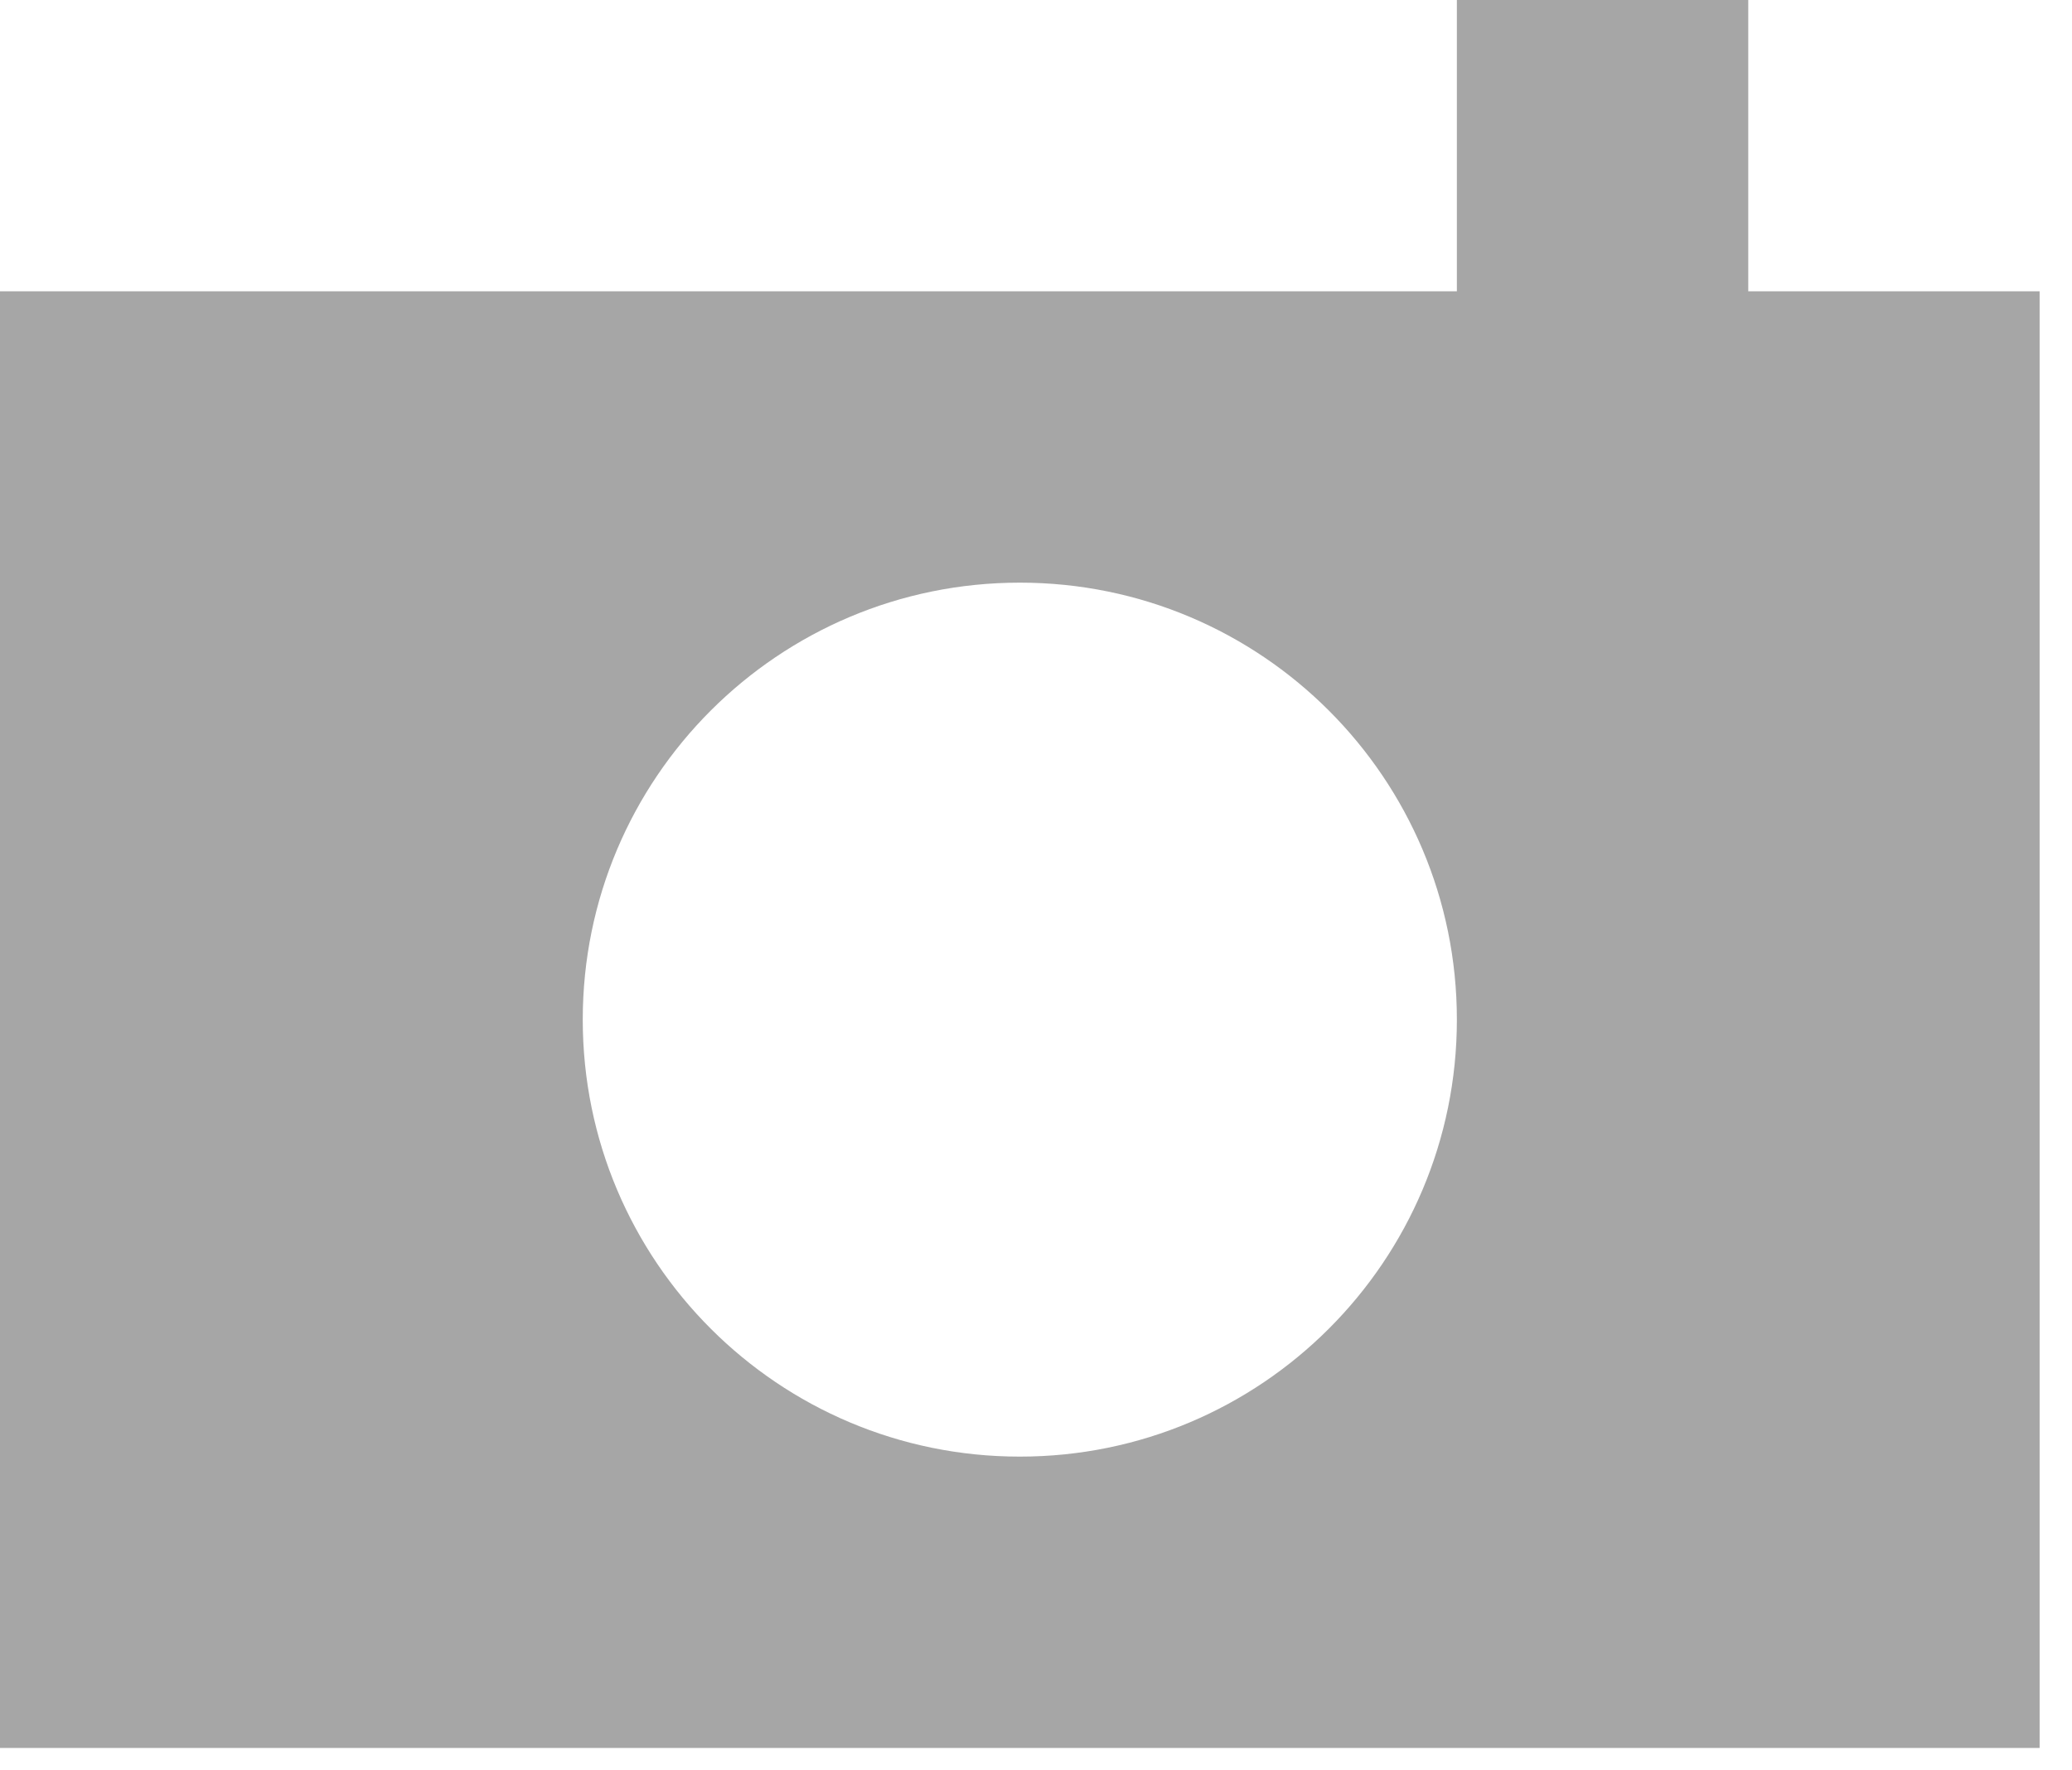
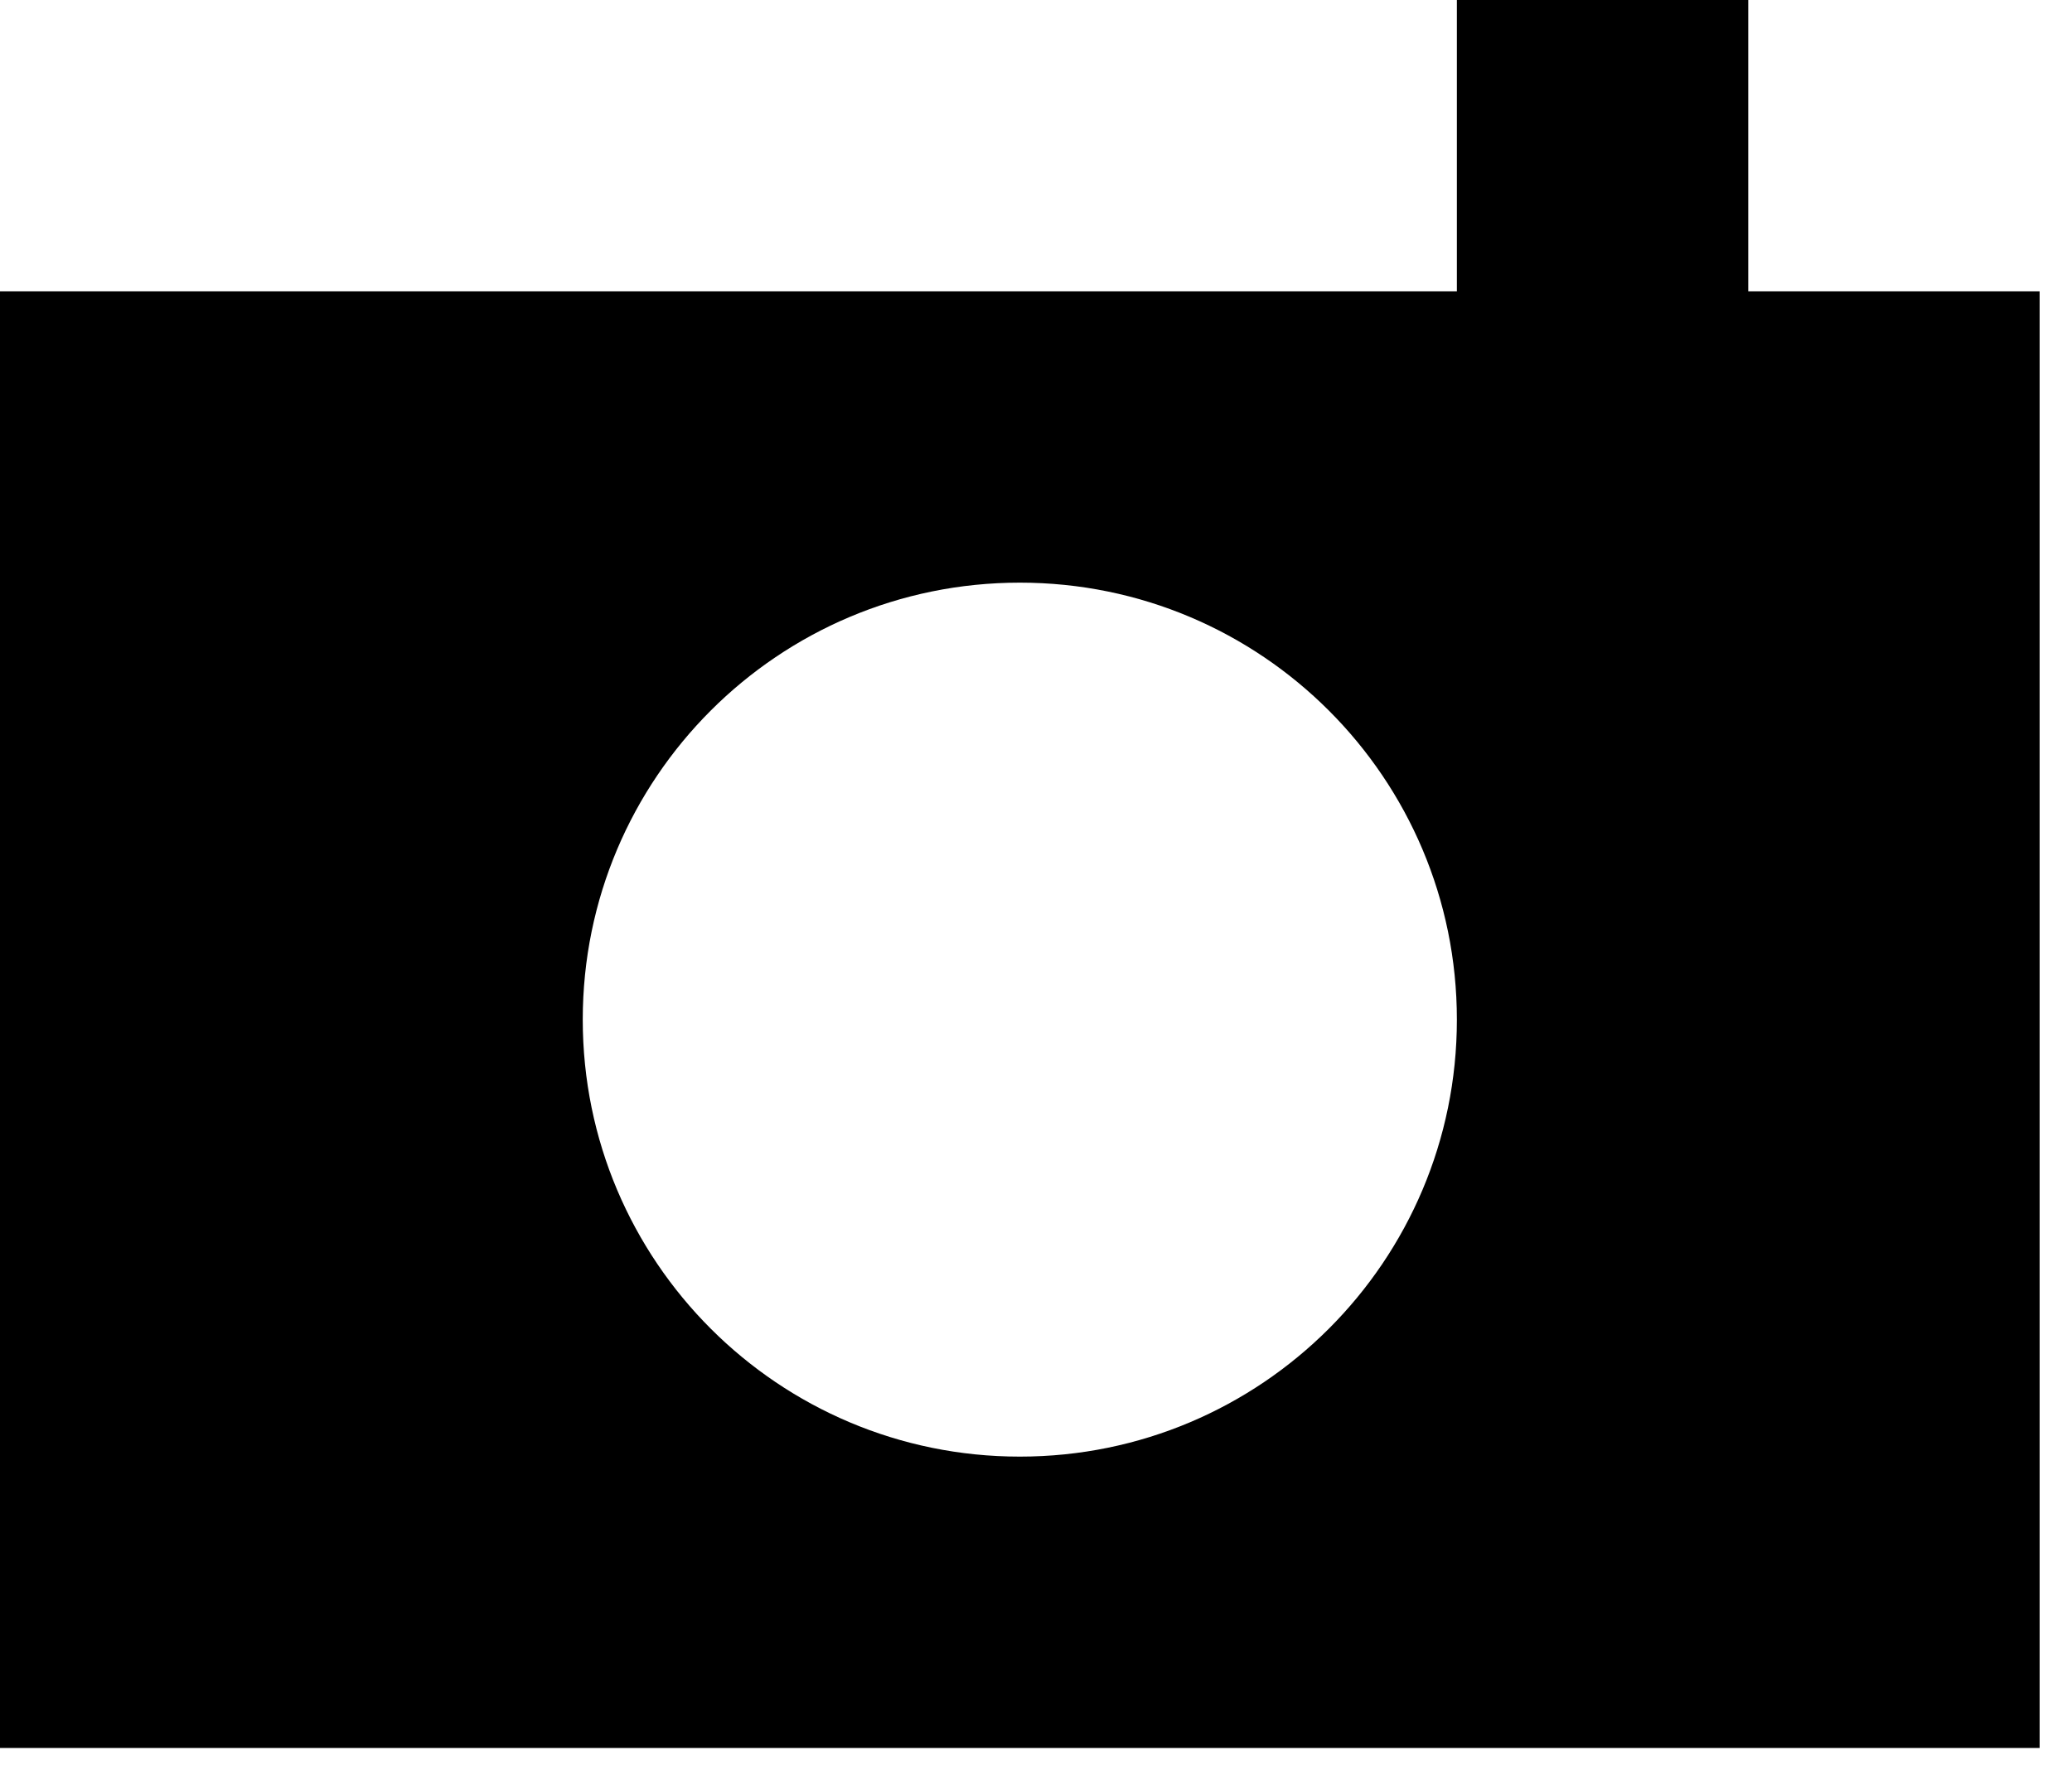
<svg xmlns="http://www.w3.org/2000/svg" width="48px" height="41px" viewBox="0 0 48 41" version="1.1">
  <defs />
  <g id="Page-1" stroke="none" stroke-width="1" fill="none" fill-rule="evenodd">
-     <g id="Desktop-Copy" transform="translate(-95, -634)" fill-opacity="0.35" fill="#000000">
+     <g id="Desktop-Copy" transform="translate(-95, -634)" fill-opacity="1.0" fill="#000000">
      <g id="Group-Copy-+-Page-1" transform="translate(38, 472)">
        <g id="Group-Copy">
          <g id="Group" transform="translate(54, 85)">
            <g id="iOS-+-Page-1" transform="translate(0, 77)">
              <g id="photography-+-Page-1">
                <path d="M43.5,6.75 L43.5,0 L36.75,0 L36.75,6.75 L3,6.75 L3,40.5 L50.25,40.5 L50.25,6.75 L43.5,6.75 Z M26.625,33.75 C21.031,33.75 16.5,29.219 16.5,23.625 C16.5,18.031 21.031,13.5 26.625,13.5 C32.219,13.5 36.75,18.031 36.75,23.625 C36.75,29.219 32.219,33.75 26.625,33.75 L26.625,33.75 Z" id="photo" />
              </g>
            </g>
          </g>
        </g>
      </g>
    </g>
  </g>
</svg>
